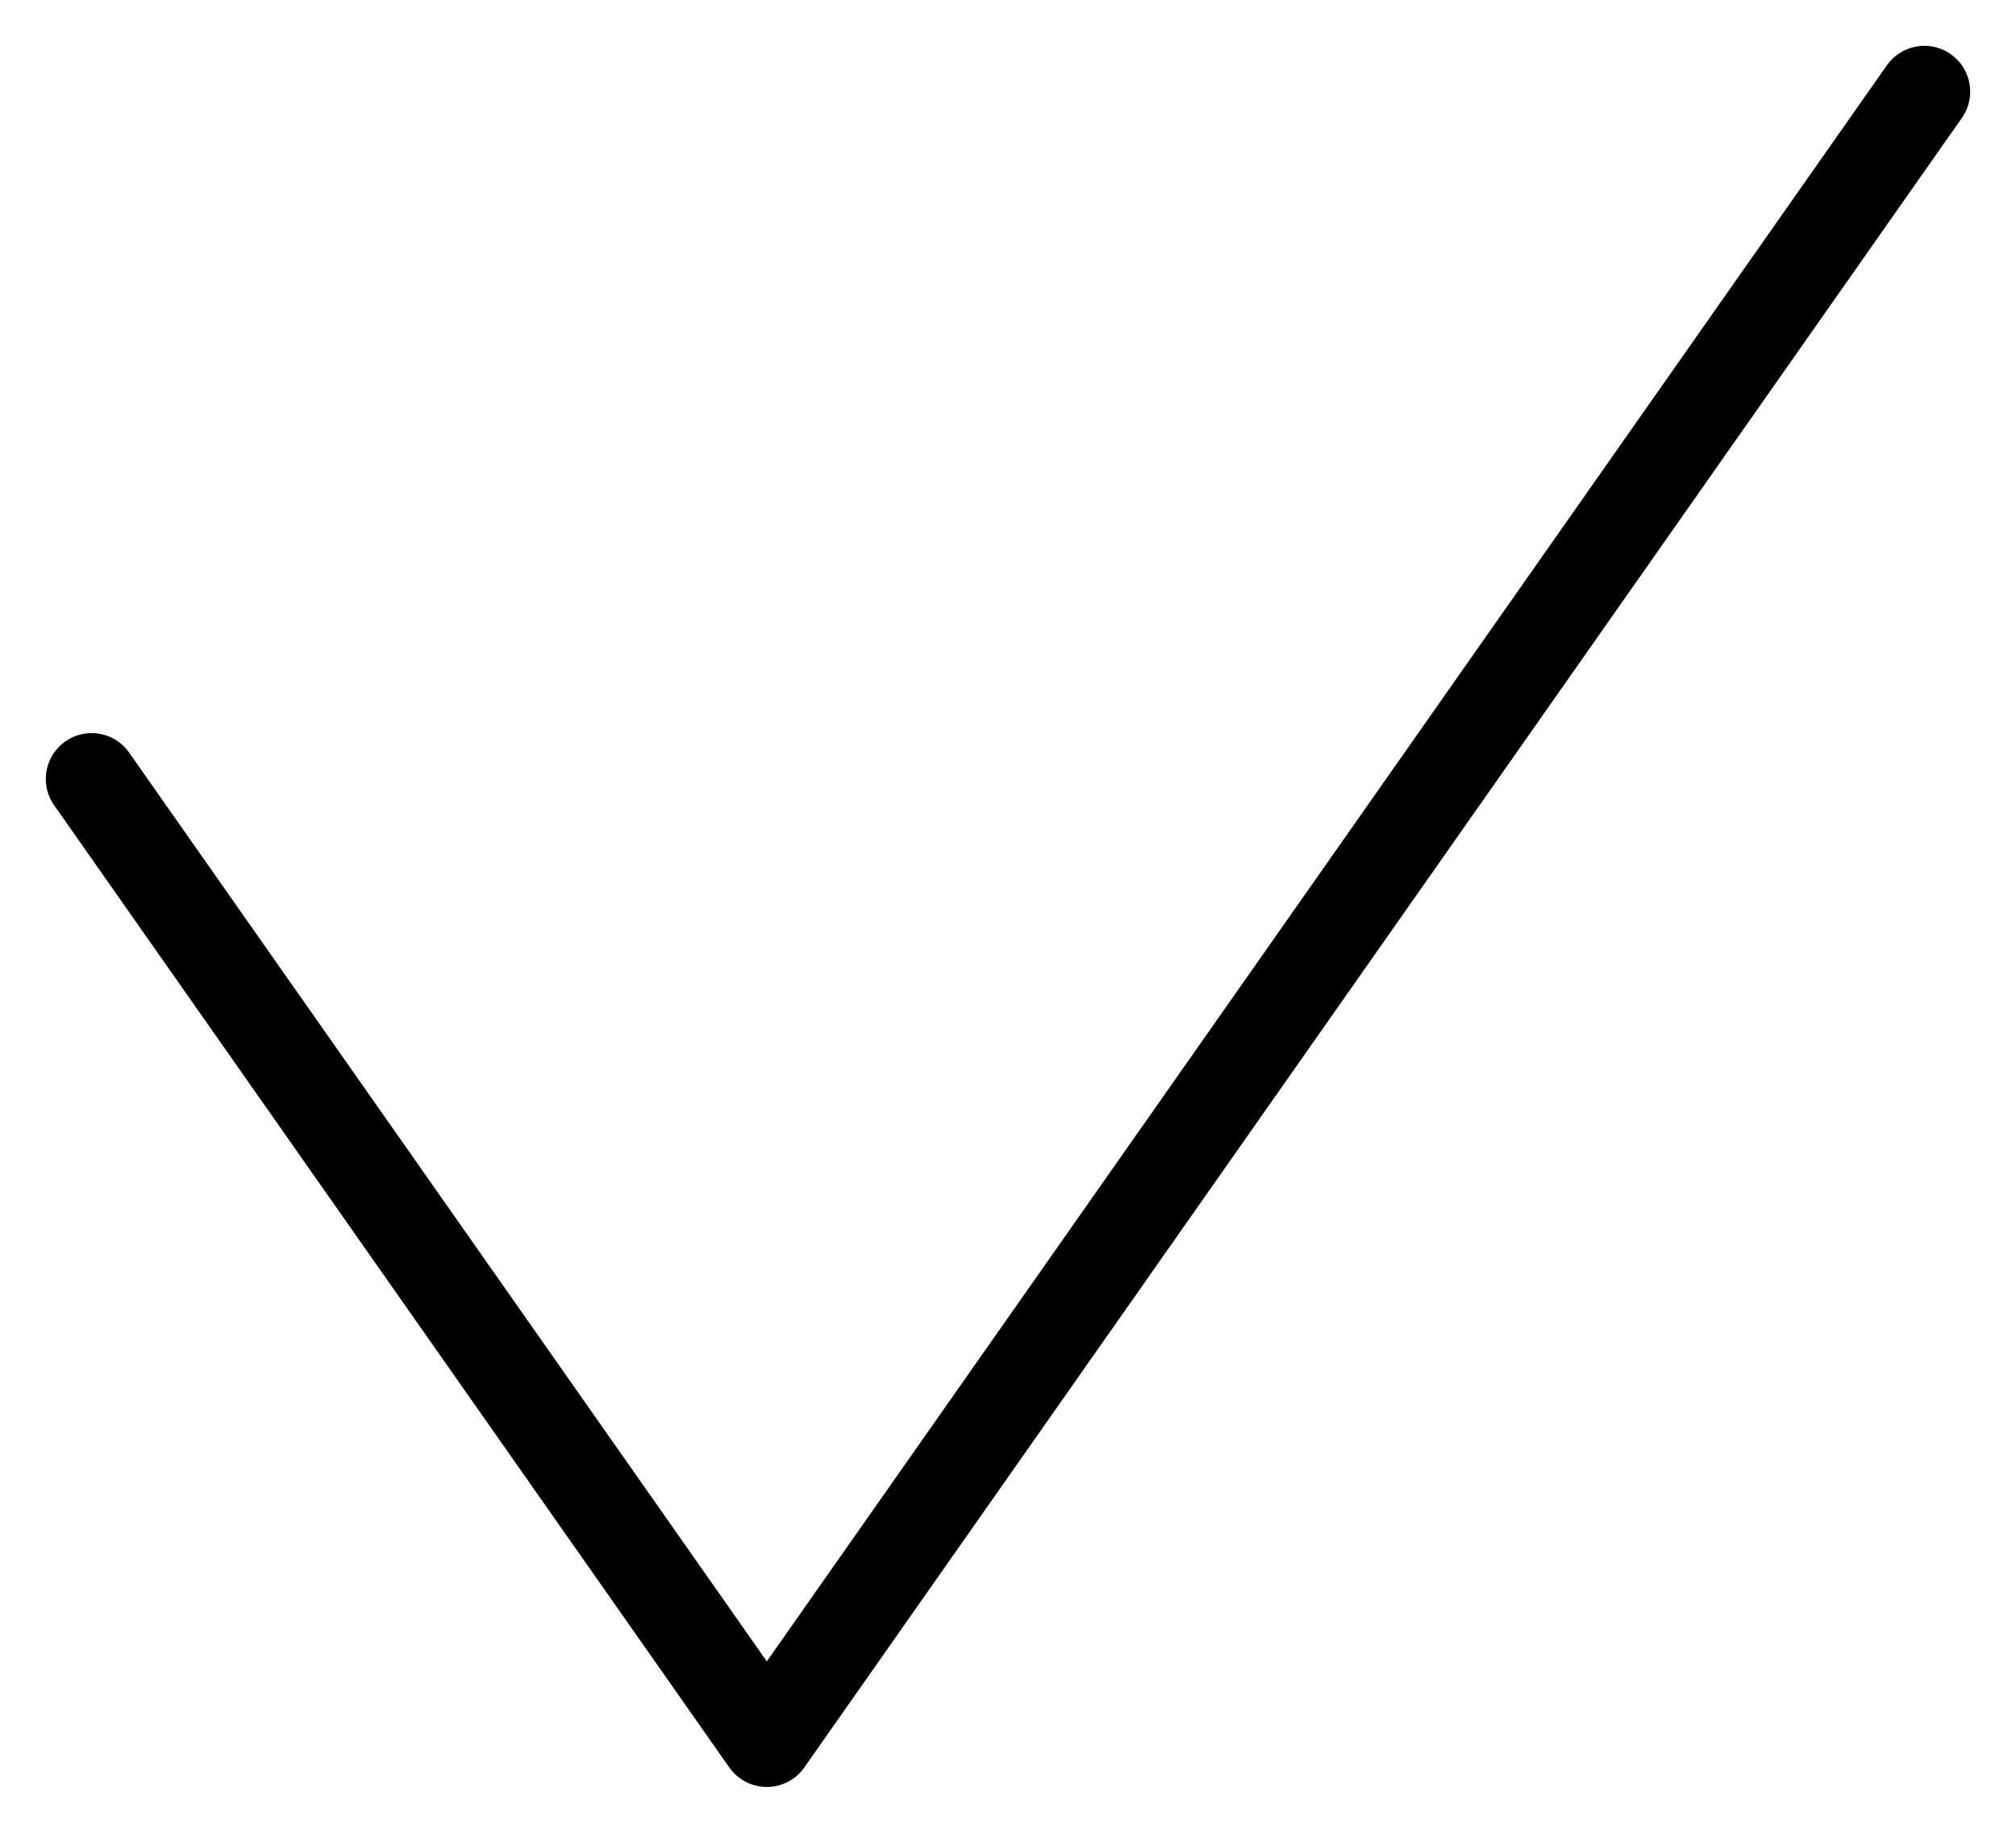
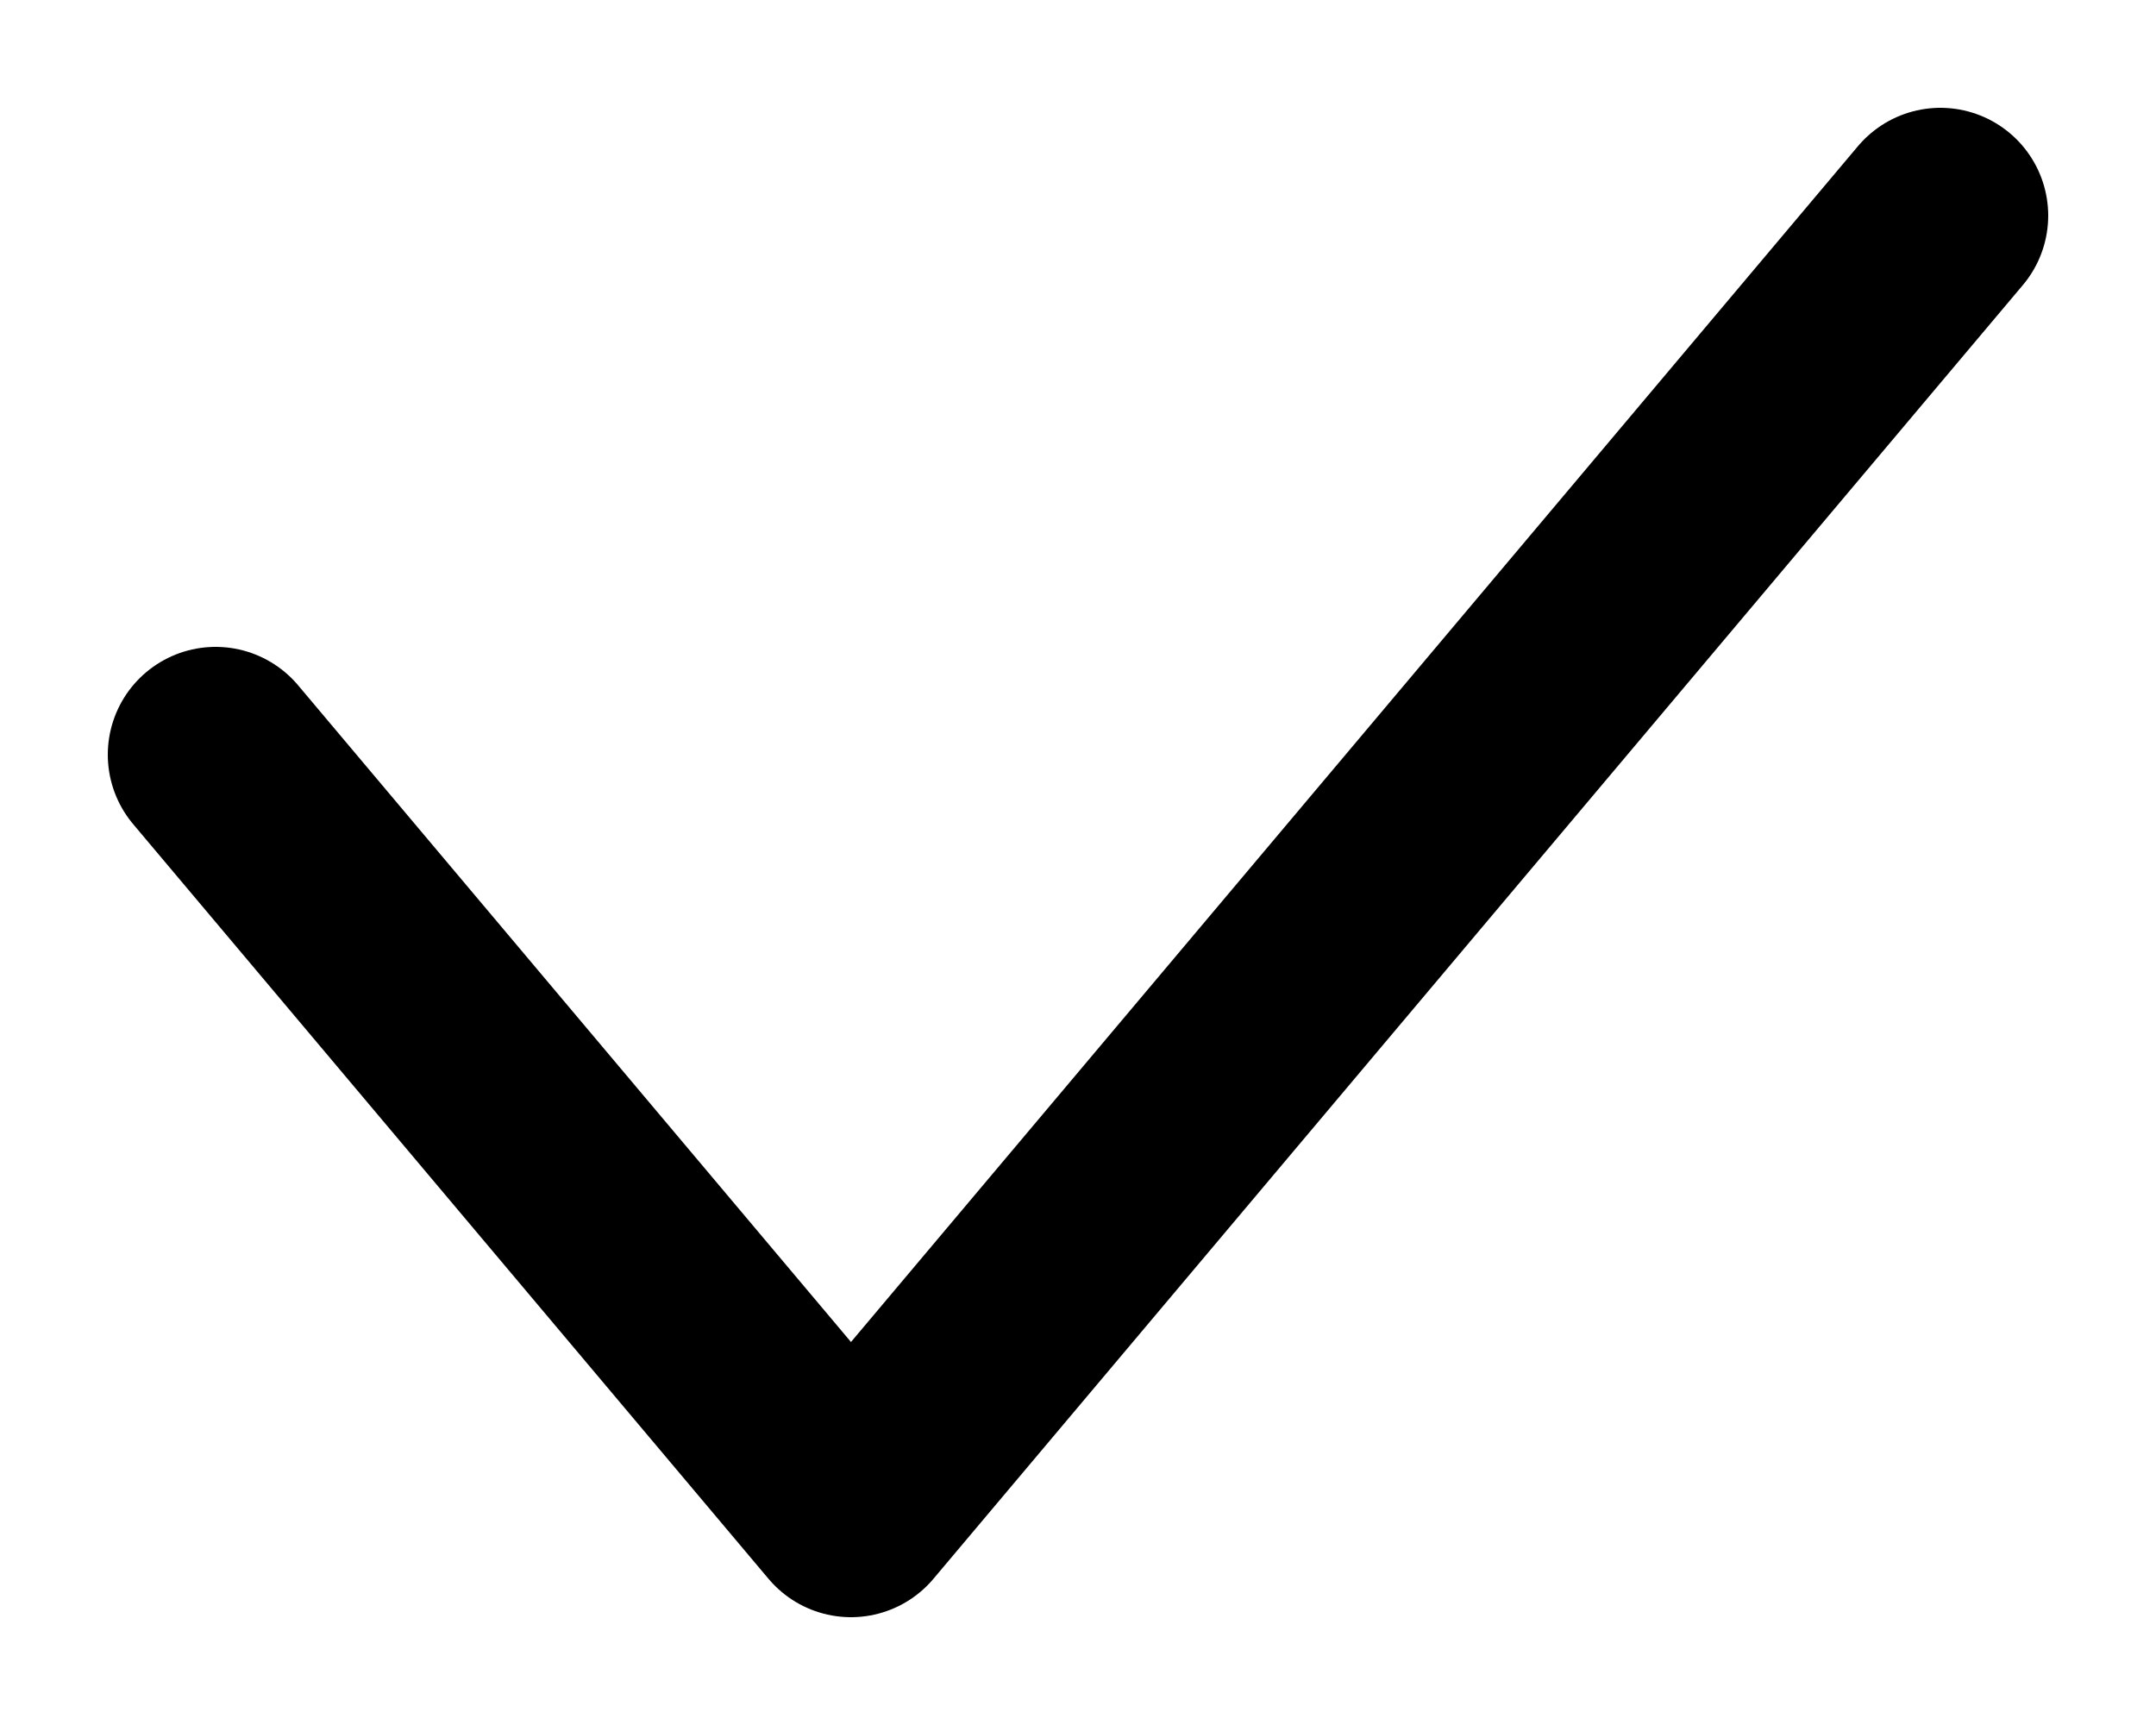
- <svg xmlns="http://www.w3.org/2000/svg" width="22" height="20" viewBox="0 0 22 20" fill="none">
-   <path d="M1 8.5L8.368 19L21 1" stroke="currentColor" stroke-linecap="round" stroke-linejoin="round" />
+ <svg xmlns="http://www.w3.org/2000/svg" width="10" height="8" viewBox="0 0 10 8" fill="none">
+   <path d="M1 3.5L3.947 7L9 1" stroke="currentColor" stroke-linecap="round" stroke-linejoin="round" />
</svg>
